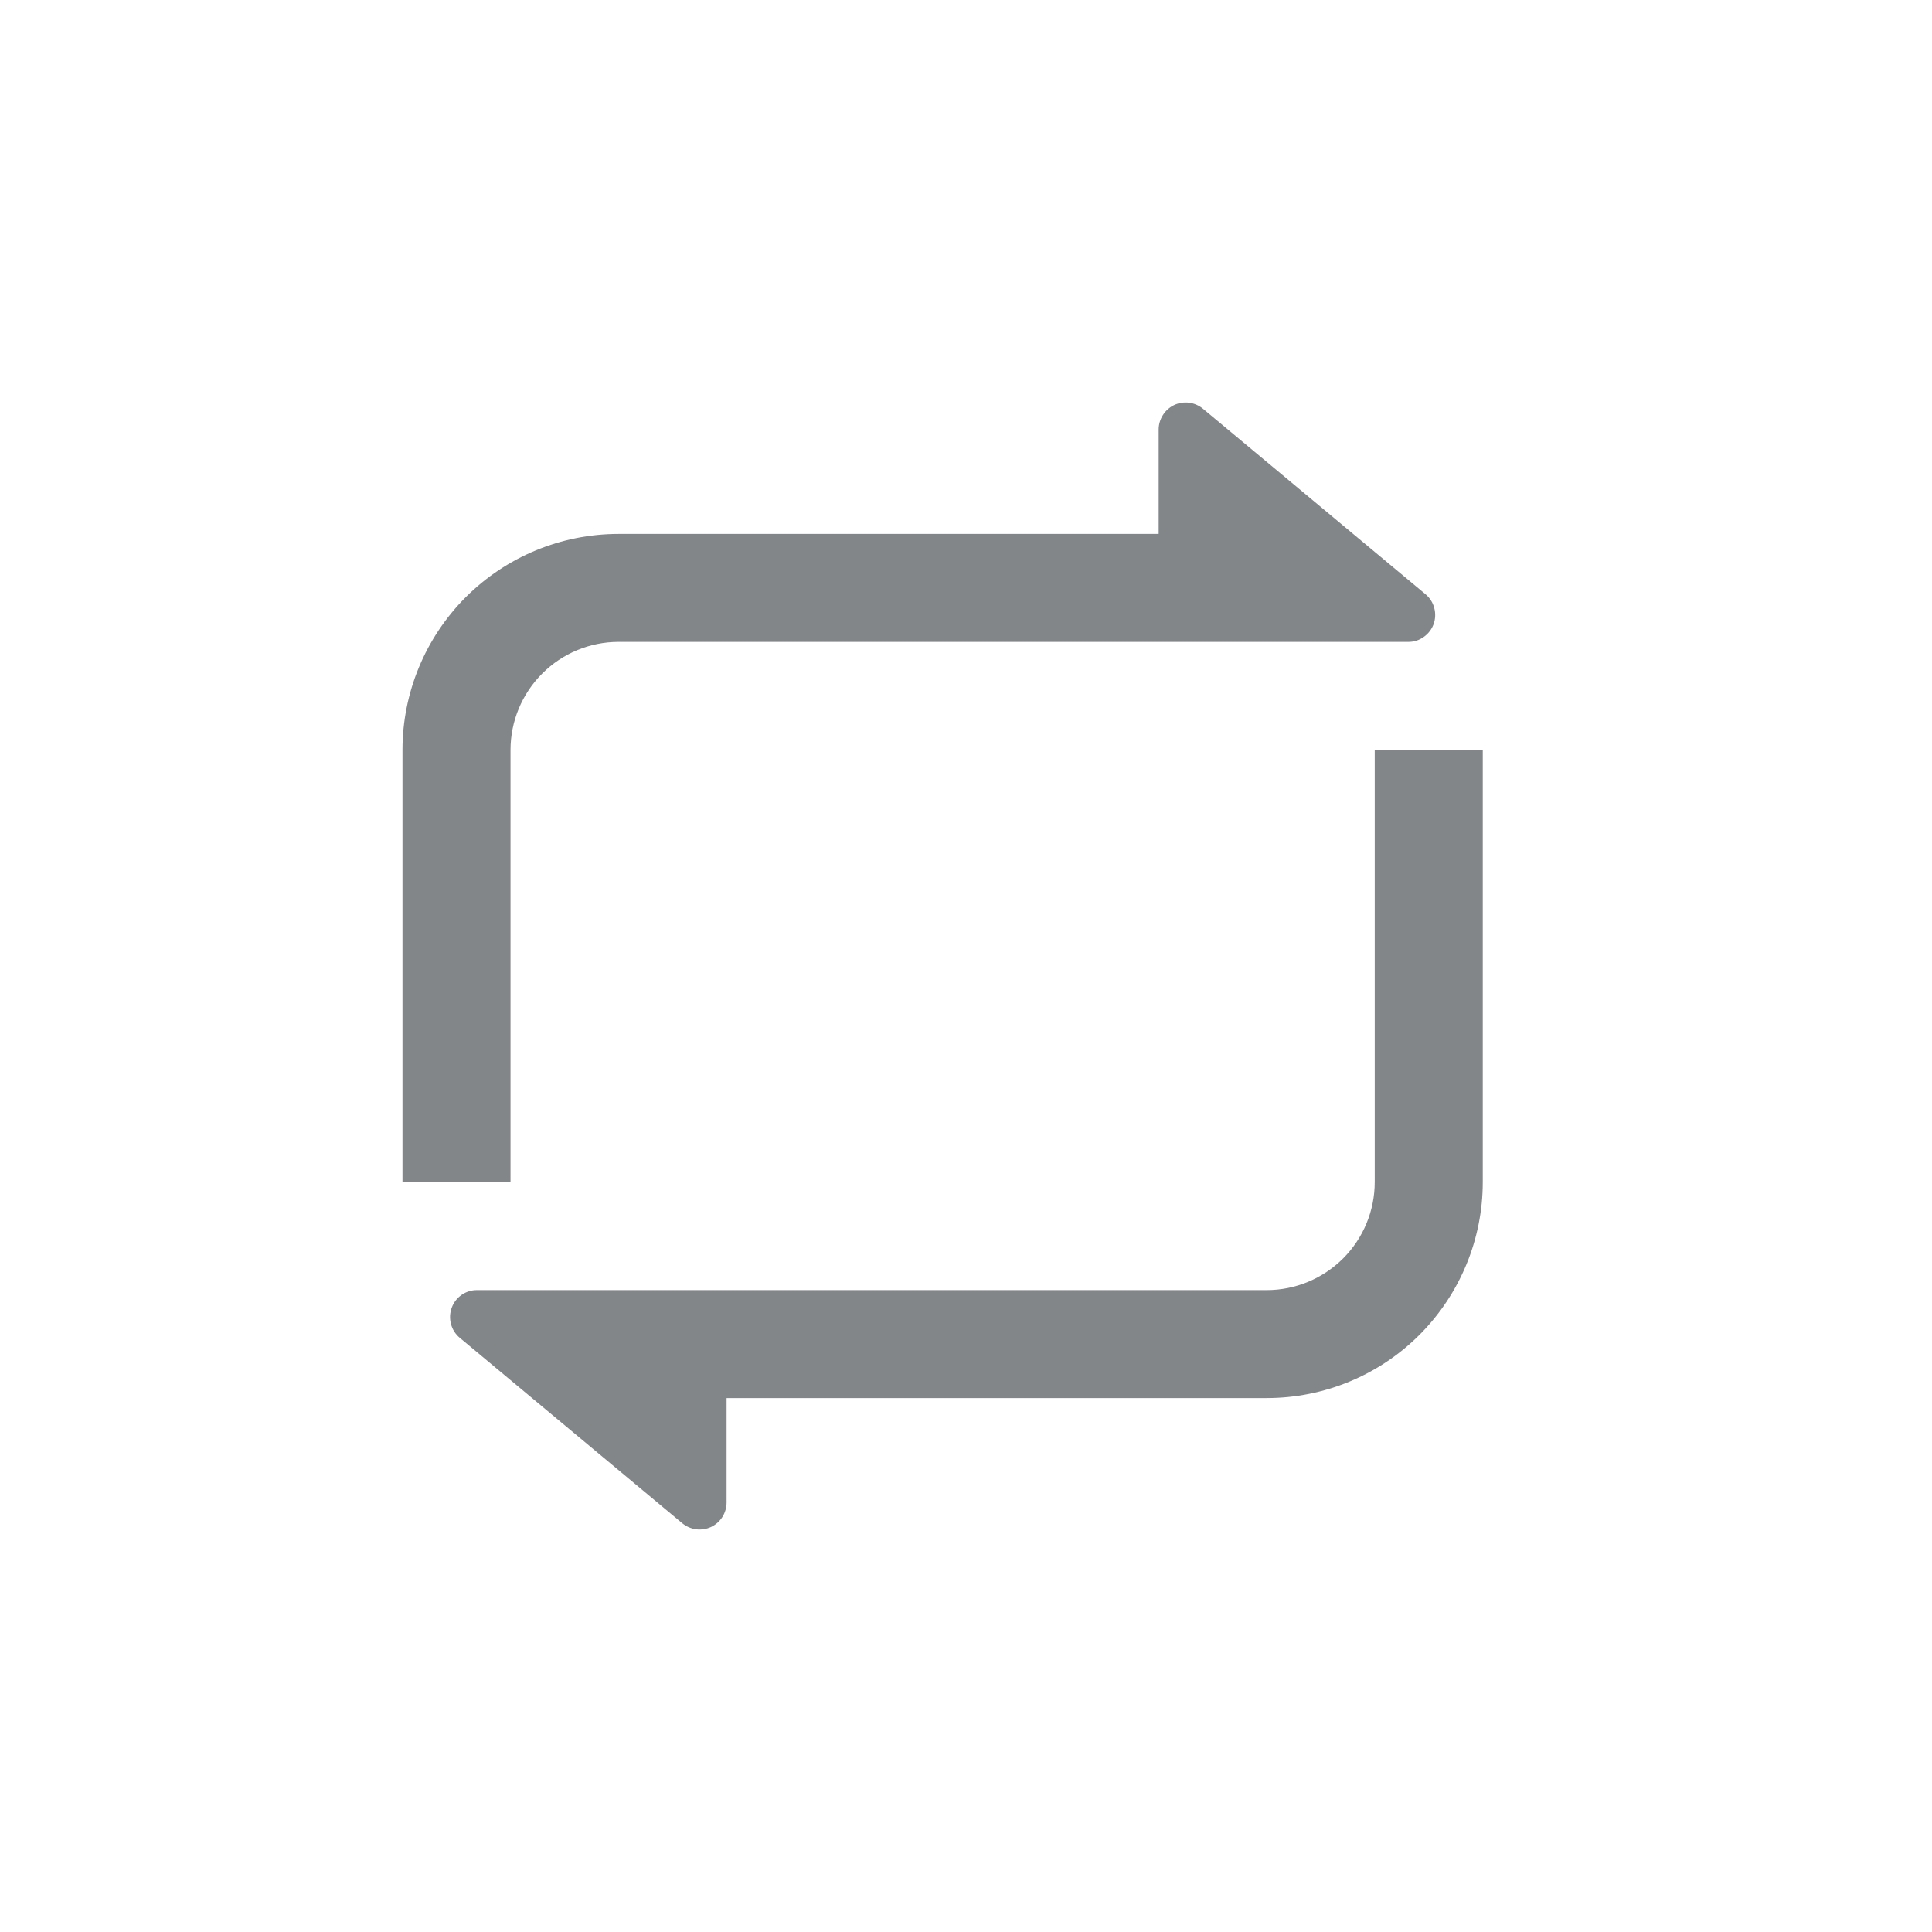
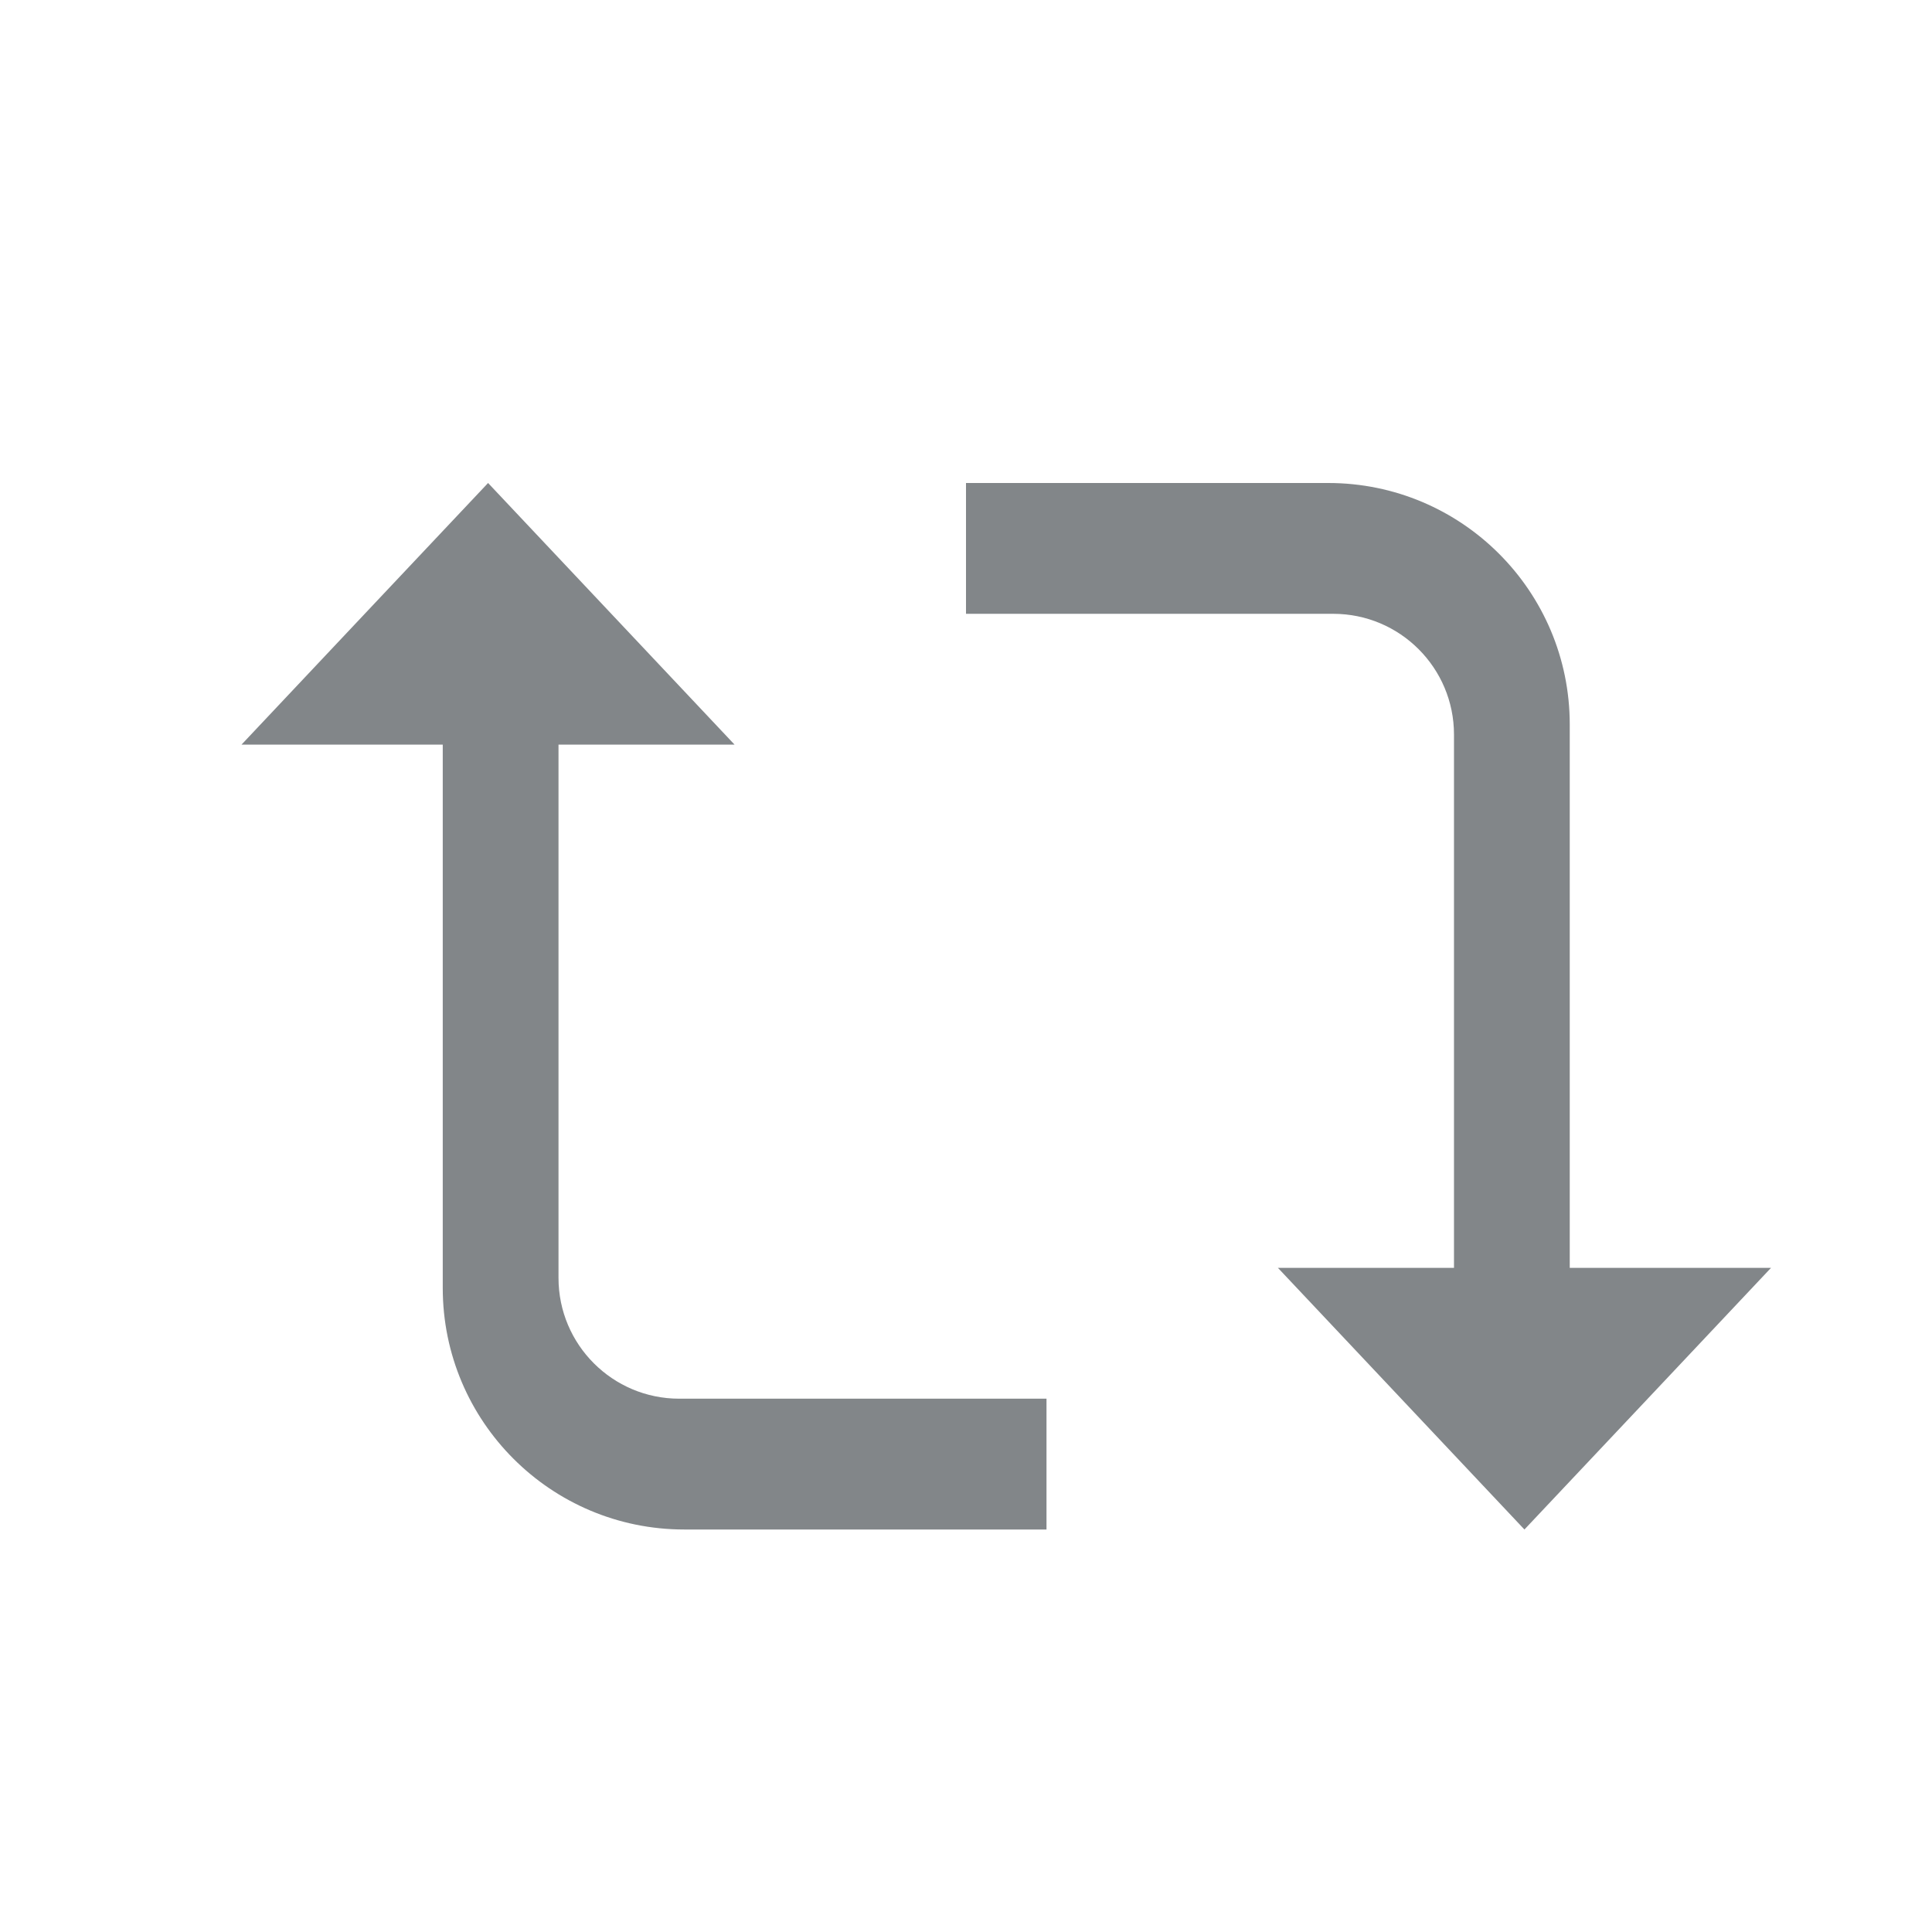
- <svg xmlns="http://www.w3.org/2000/svg" width="25" height="25" viewBox="0 0 25 25" fill="none">
-   <path d="M9.402 18.091V19.442C9.402 19.508 9.383 19.573 9.348 19.629C9.312 19.686 9.261 19.73 9.201 19.759C9.141 19.787 9.074 19.797 9.008 19.789C8.942 19.78 8.88 19.753 8.829 19.711L5.949 17.311C5.894 17.265 5.854 17.203 5.836 17.134C5.817 17.064 5.82 16.991 5.845 16.923C5.869 16.856 5.914 16.797 5.973 16.756C6.032 16.715 6.102 16.693 6.174 16.694H16.391C16.762 16.694 17.117 16.546 17.38 16.284C17.642 16.022 17.789 15.666 17.789 15.296V9.704H19.187V15.296C19.187 16.037 18.892 16.748 18.368 17.273C17.844 17.797 17.133 18.091 16.391 18.091H9.402ZM14.993 6.909V5.558C14.993 5.492 15.012 5.427 15.048 5.371C15.083 5.315 15.134 5.27 15.194 5.241C15.254 5.213 15.321 5.203 15.387 5.211C15.453 5.22 15.515 5.247 15.566 5.289L18.446 7.689C18.501 7.735 18.541 7.797 18.559 7.866C18.578 7.935 18.575 8.009 18.551 8.076C18.526 8.144 18.481 8.202 18.422 8.243C18.364 8.285 18.294 8.307 18.222 8.306H8.004C7.633 8.306 7.278 8.454 7.016 8.716C6.754 8.978 6.606 9.334 6.606 9.704V15.296H5.208V9.704C5.208 8.963 5.503 8.252 6.027 7.727C6.552 7.203 7.263 6.909 8.004 6.909H14.993Z" fill="#828689" />
+ <svg xmlns="http://www.w3.org/2000/svg" width="24" height="24" viewBox="0 0 24 24" fill="none">
+   <path d="M19.5 16.075H18.062L18.062 9.125C18.062 8.297 17.391 7.625 16.562 7.625L12 7.625V6L16.5 6C18.157 6 19.5 7.343 19.5 9V16.075Z" fill="#828689" />
+   <path d="M20.469 17.375L18.937 19L17.406 17.375L15.875 15.75L17.023 15.75H18.937H20.852H22L20.469 17.375Z" fill="#828689" />
+   <path d="M5.5 8.925H6.938L6.938 15.875C6.938 16.703 7.609 17.375 8.438 17.375H13V19H8.5C6.843 19 5.5 17.657 5.5 16V8.925Z" fill="#828689" />
+   <path d="M4.531 7.625L6.063 6L7.594 7.625L9.125 9.25L7.977 9.25H6.063H4.148H3L4.531 7.625Z" fill="#828689" />
</svg>
